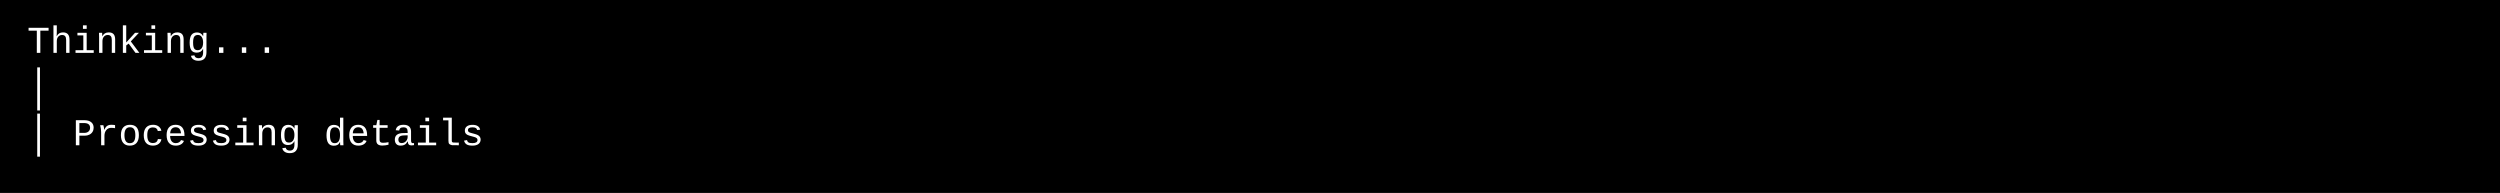
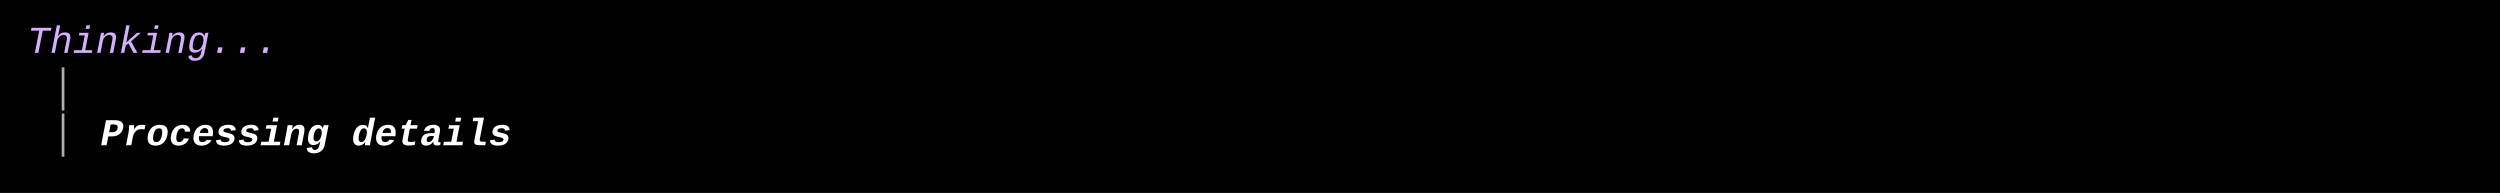
<svg xmlns="http://www.w3.org/2000/svg" width="920" height="71" viewBox="0 0 920 71">
  <style>
    text { font-family: Consolas, "Courier New", monospace; font-size: 14px; dominant-baseline: text-before-edge; white-space: pre; }
  </style>
  <rect width="920" height="71" fill="#000000" />
  <g transform="translate(10, 10)">
-     <text x="0" y="2" fill="#ffffff" textLength="900" lengthAdjust="spacingAndGlyphs"> Thinking...                                                                                        </text>
-     <text x="0" y="19" fill="#ffffff" textLength="900" lengthAdjust="spacingAndGlyphs"> │                                                                                                  </text>
-     <text x="0" y="36" fill="#ffffff" textLength="900" lengthAdjust="spacingAndGlyphs"> │ Processing details                                                                               </text>
+     <text x="0" y="2" fill="#d7afff" textLength="117" lengthAdjust="spacingAndGlyphs" font-style="italic"> Thinking... </text>
+     <text x="9" y="19" fill="#afafaf" textLength="9" lengthAdjust="spacingAndGlyphs">│</text>
+     <text x="9" y="36" fill="#afafaf" textLength="9" lengthAdjust="spacingAndGlyphs">│</text>
+     <text x="27" y="36" fill="#ffffff" textLength="162" lengthAdjust="spacingAndGlyphs" font-weight="bold" font-style="italic">Processing details</text>
  </g>
</svg>
